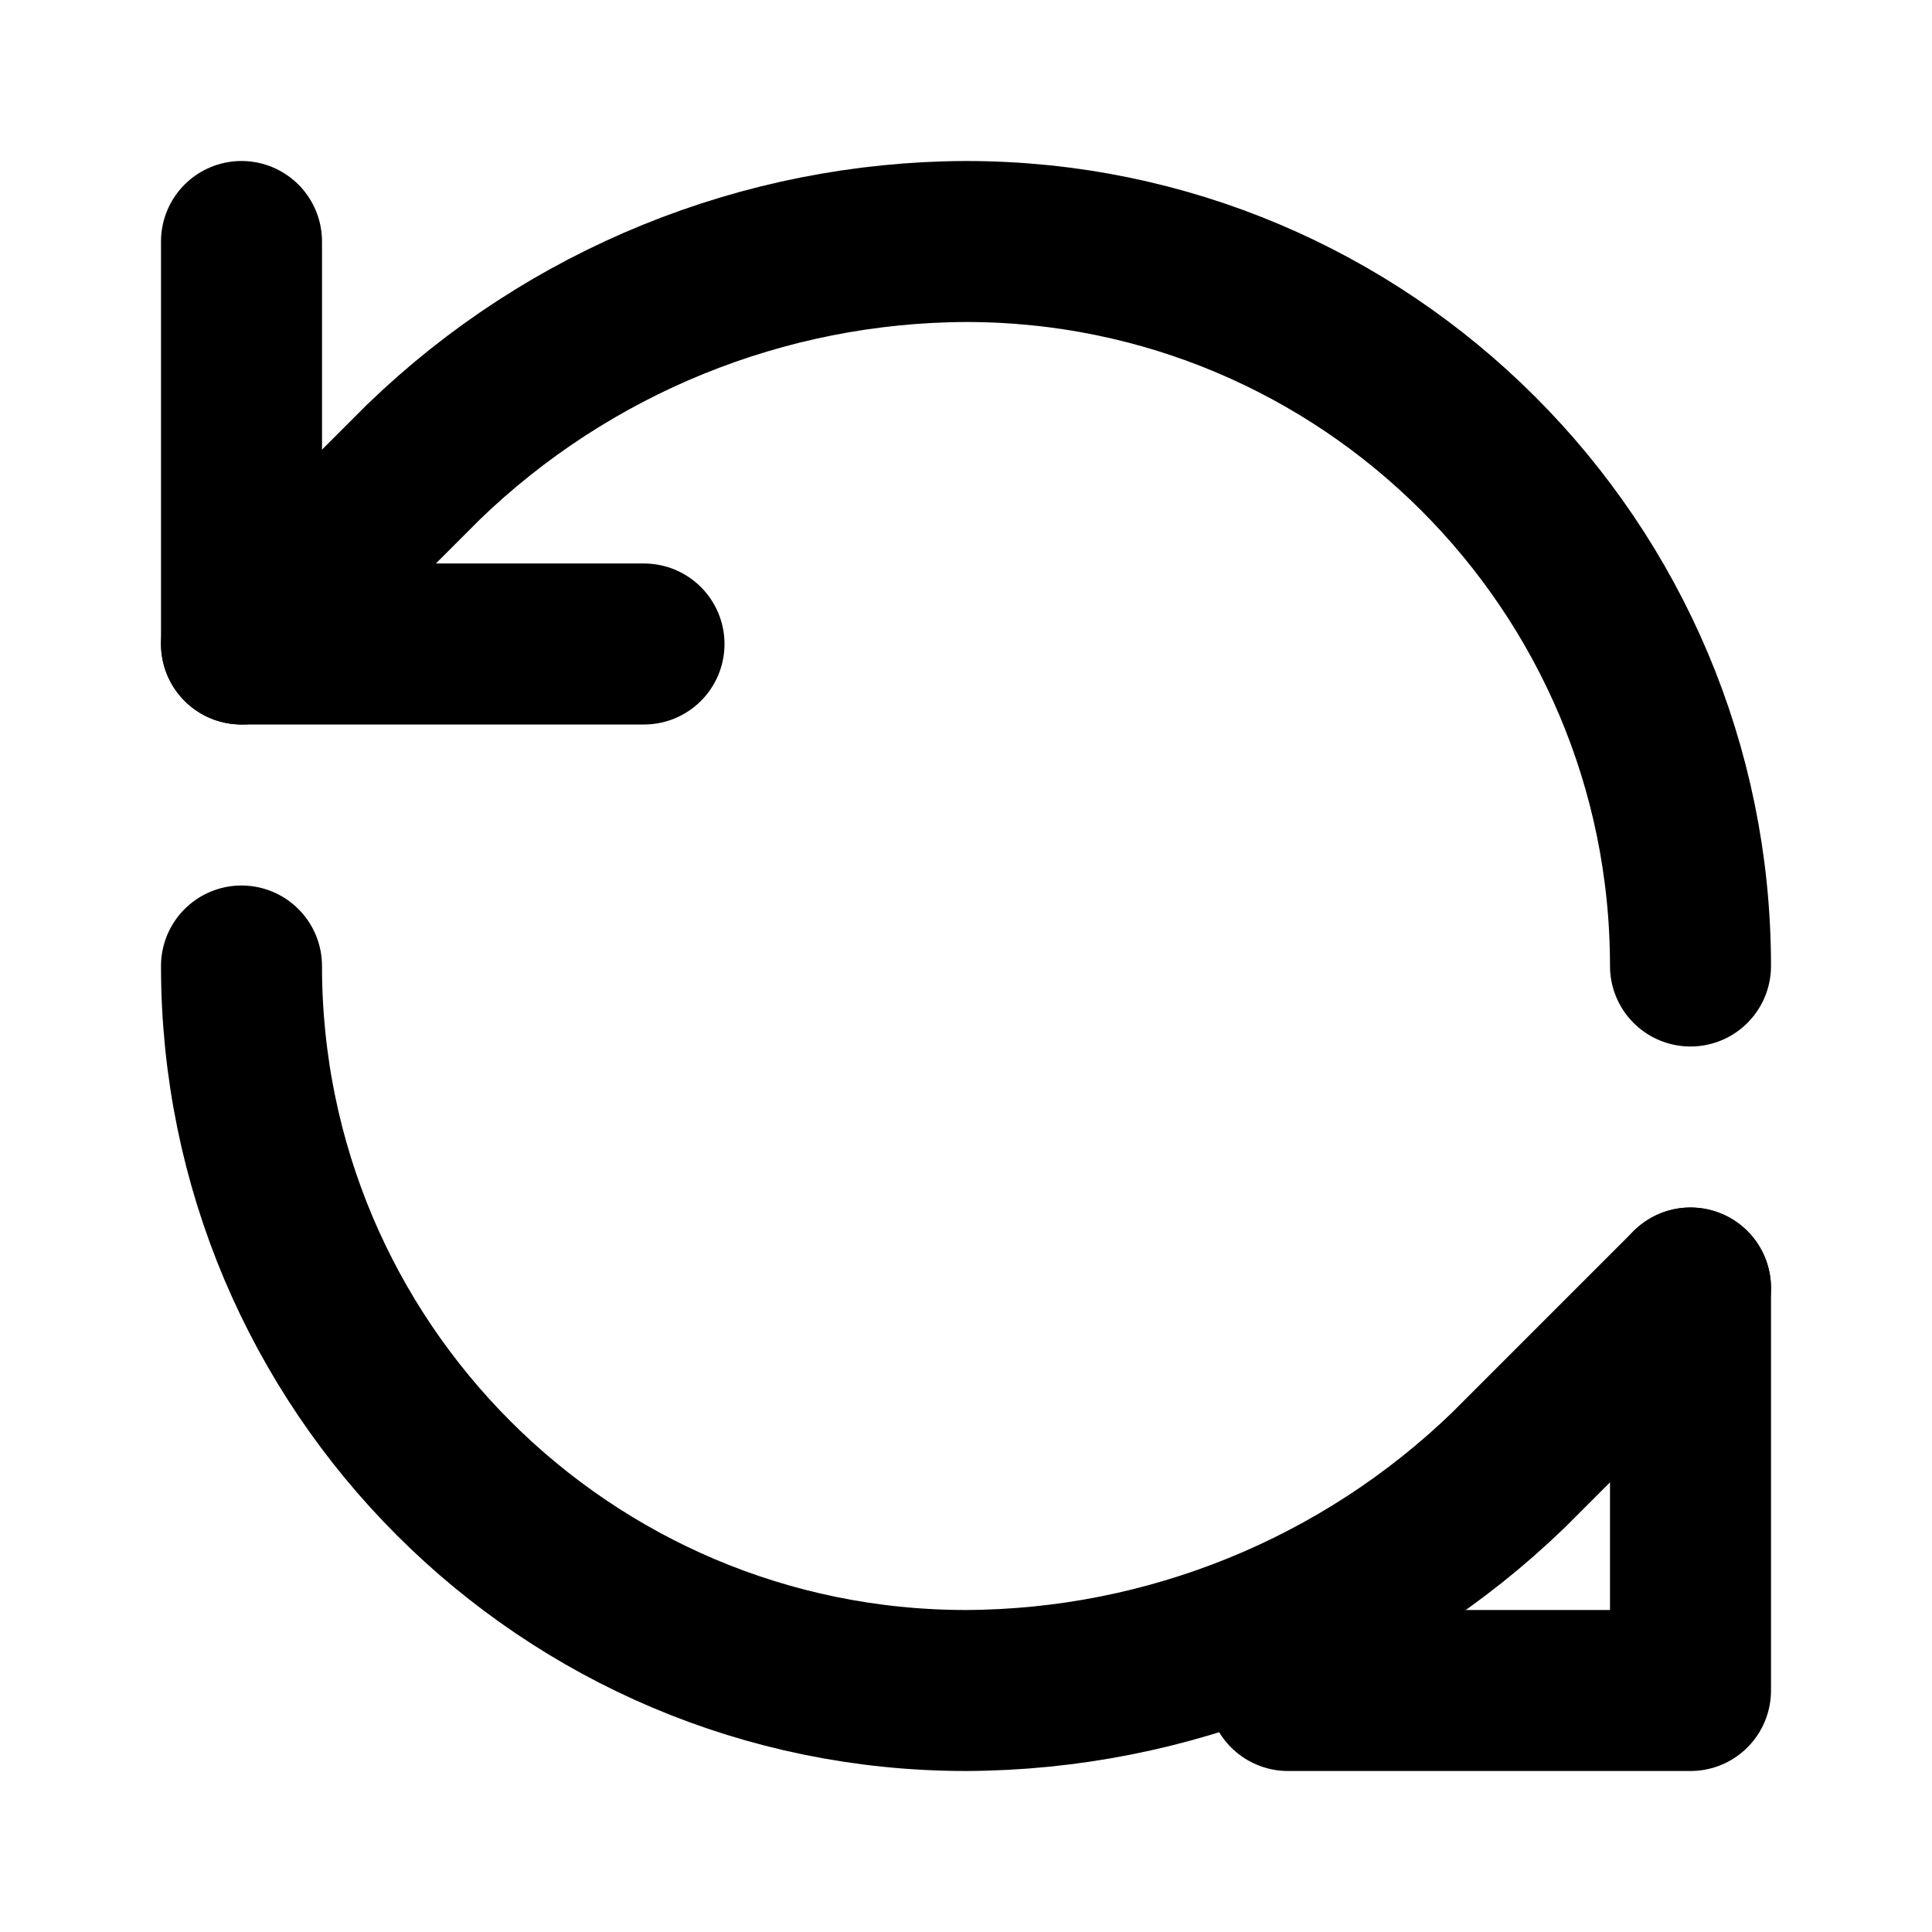
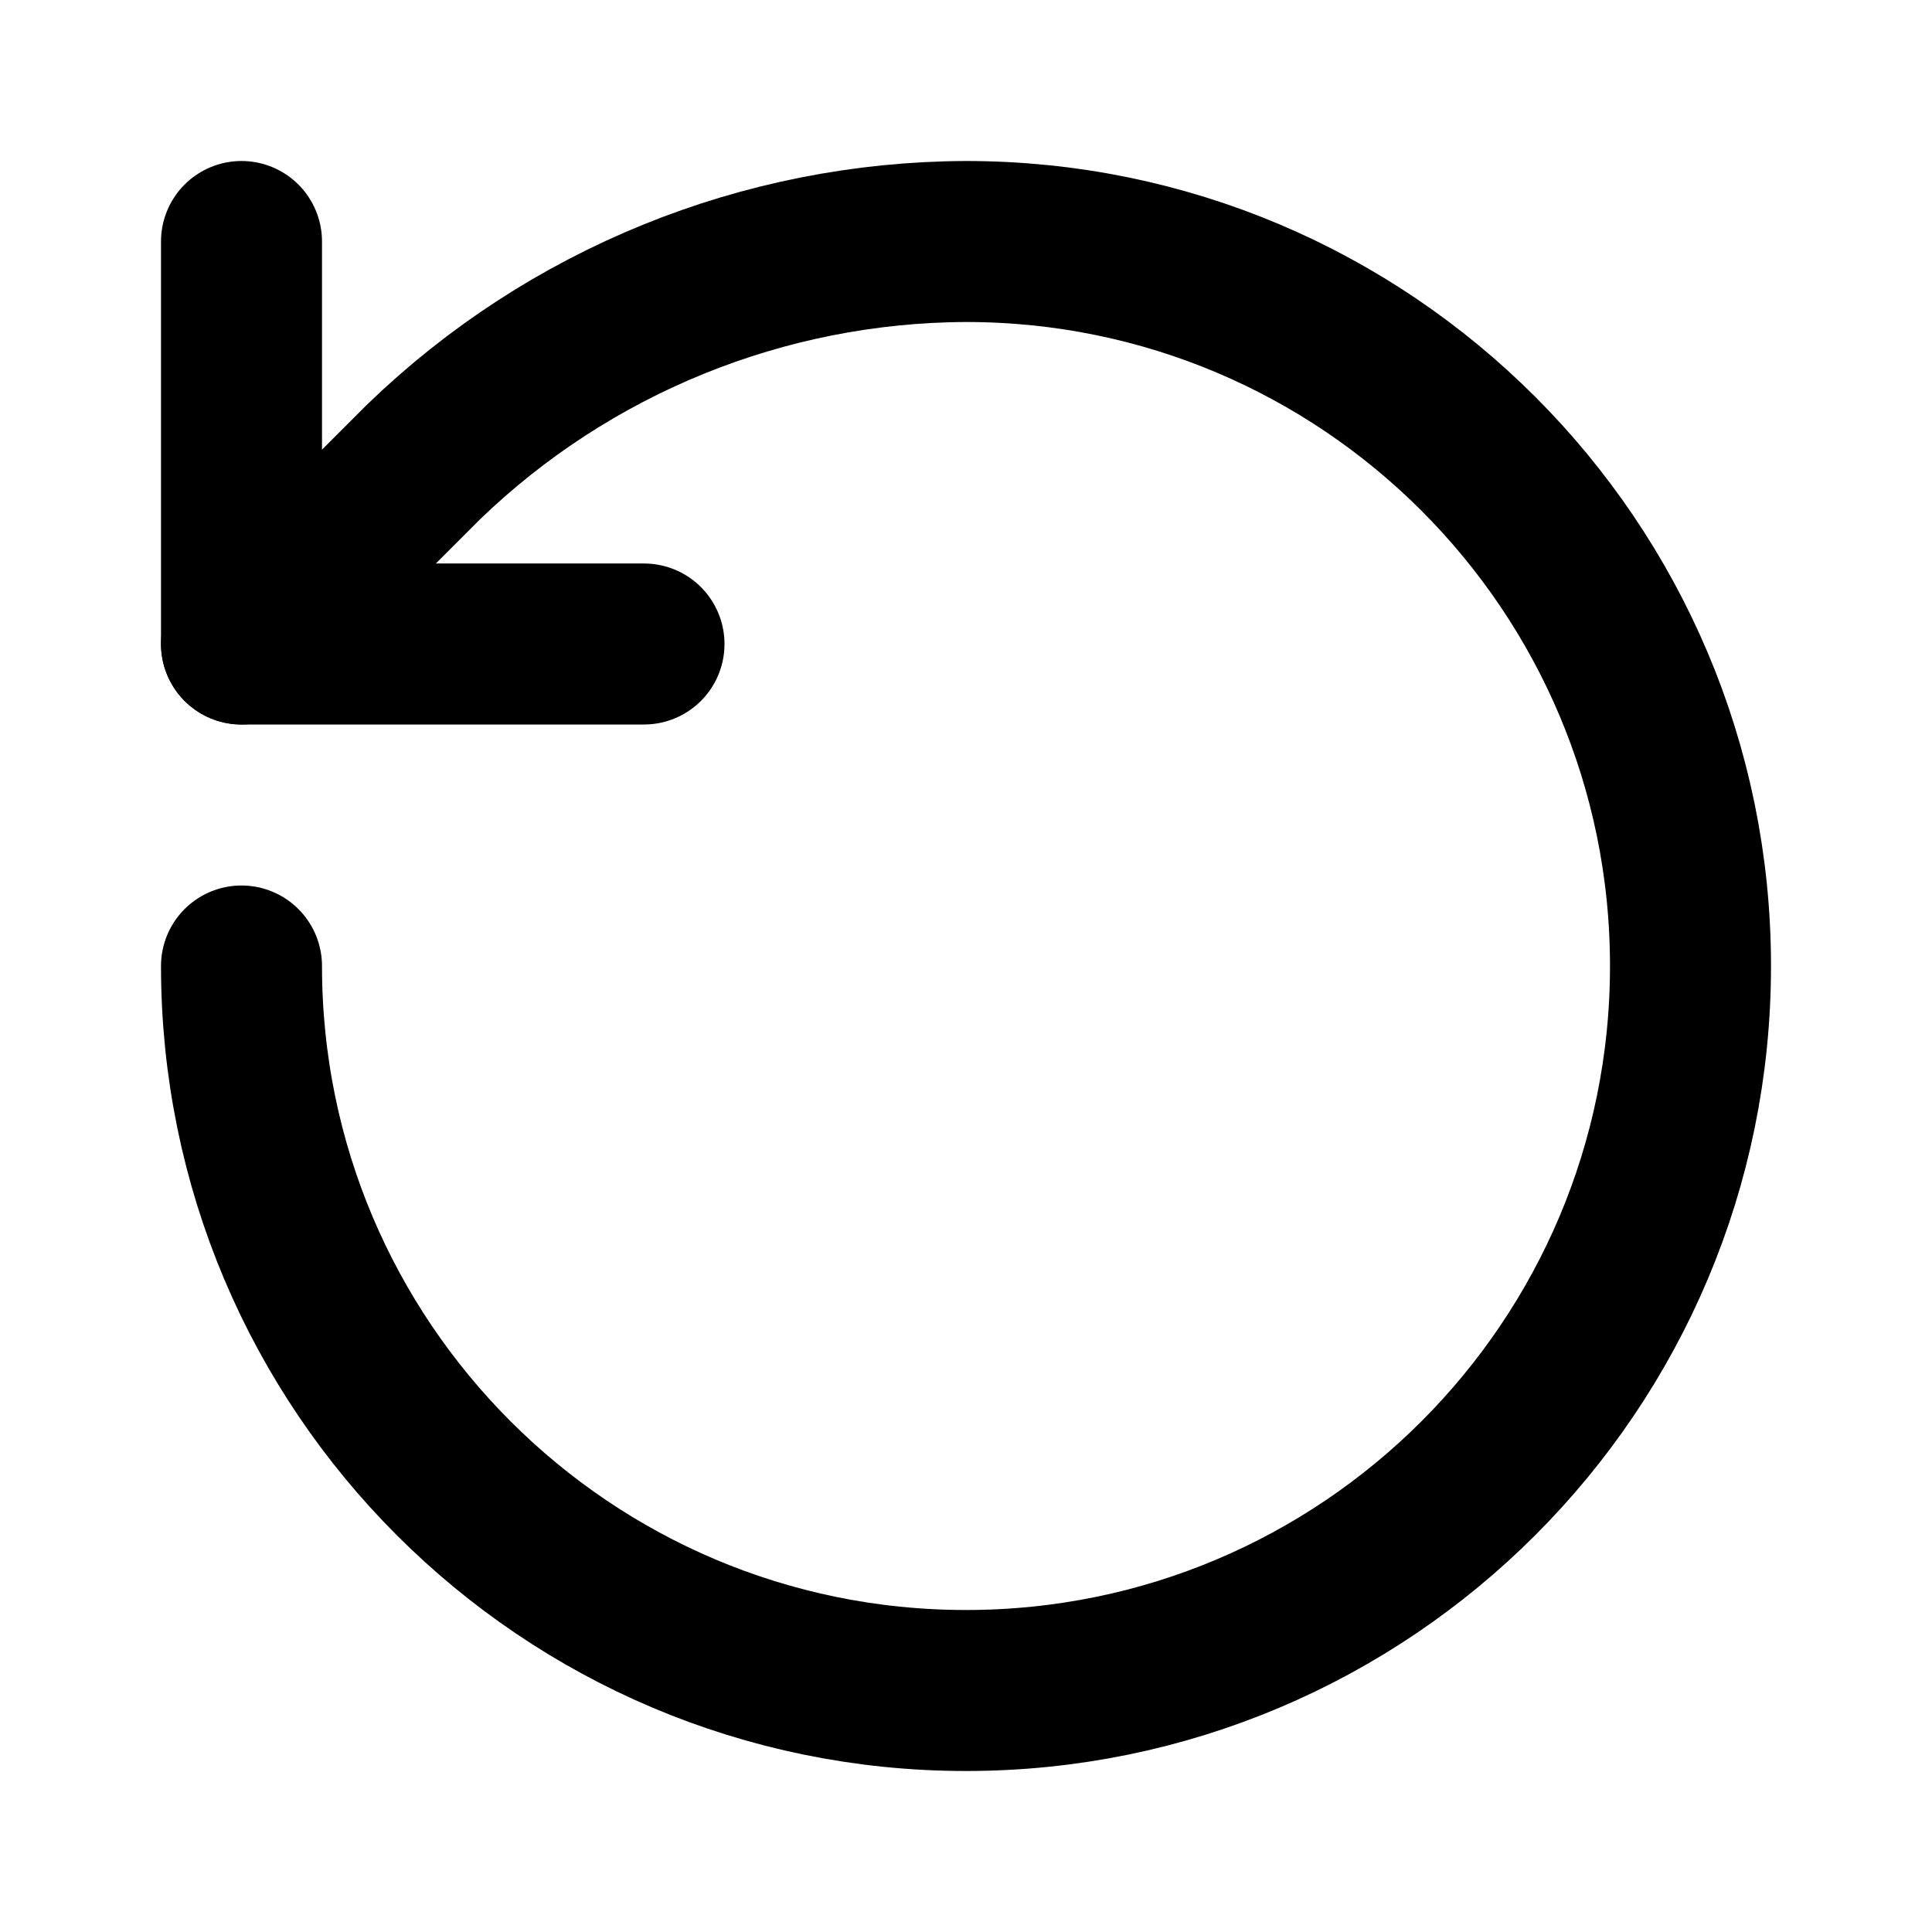
- <svg xmlns="http://www.w3.org/2000/svg" viewBox="0 0 24 24" width="24" height="24" fill="none" stroke="currentColor" stroke-width="2" stroke-linecap="round" stroke-linejoin="round">
-   <path d="M21 12a9 9 0 0 0-9-9 9.75 9.75 0 0 0-6.74 2.74L3 8" />
+ <svg xmlns="http://www.w3.org/2000/svg" viewBox="0 0 24 24" fill="none" stroke="currentColor" stroke-width="2" stroke-linecap="round" stroke-linejoin="round">
+   <path d="M3 12a9 9 0 1 0 9-9 9.75 9.75 0 0 0-6.74 2.74L3 8" />
  <path d="M3 3v5h5" />
-   <path d="M3 12a9 9 0 0 0 9 9 9.75 9.75 0 0 0 6.74-2.74L21 16" />
-   <path d="M16 21h5v-5" />
</svg>
